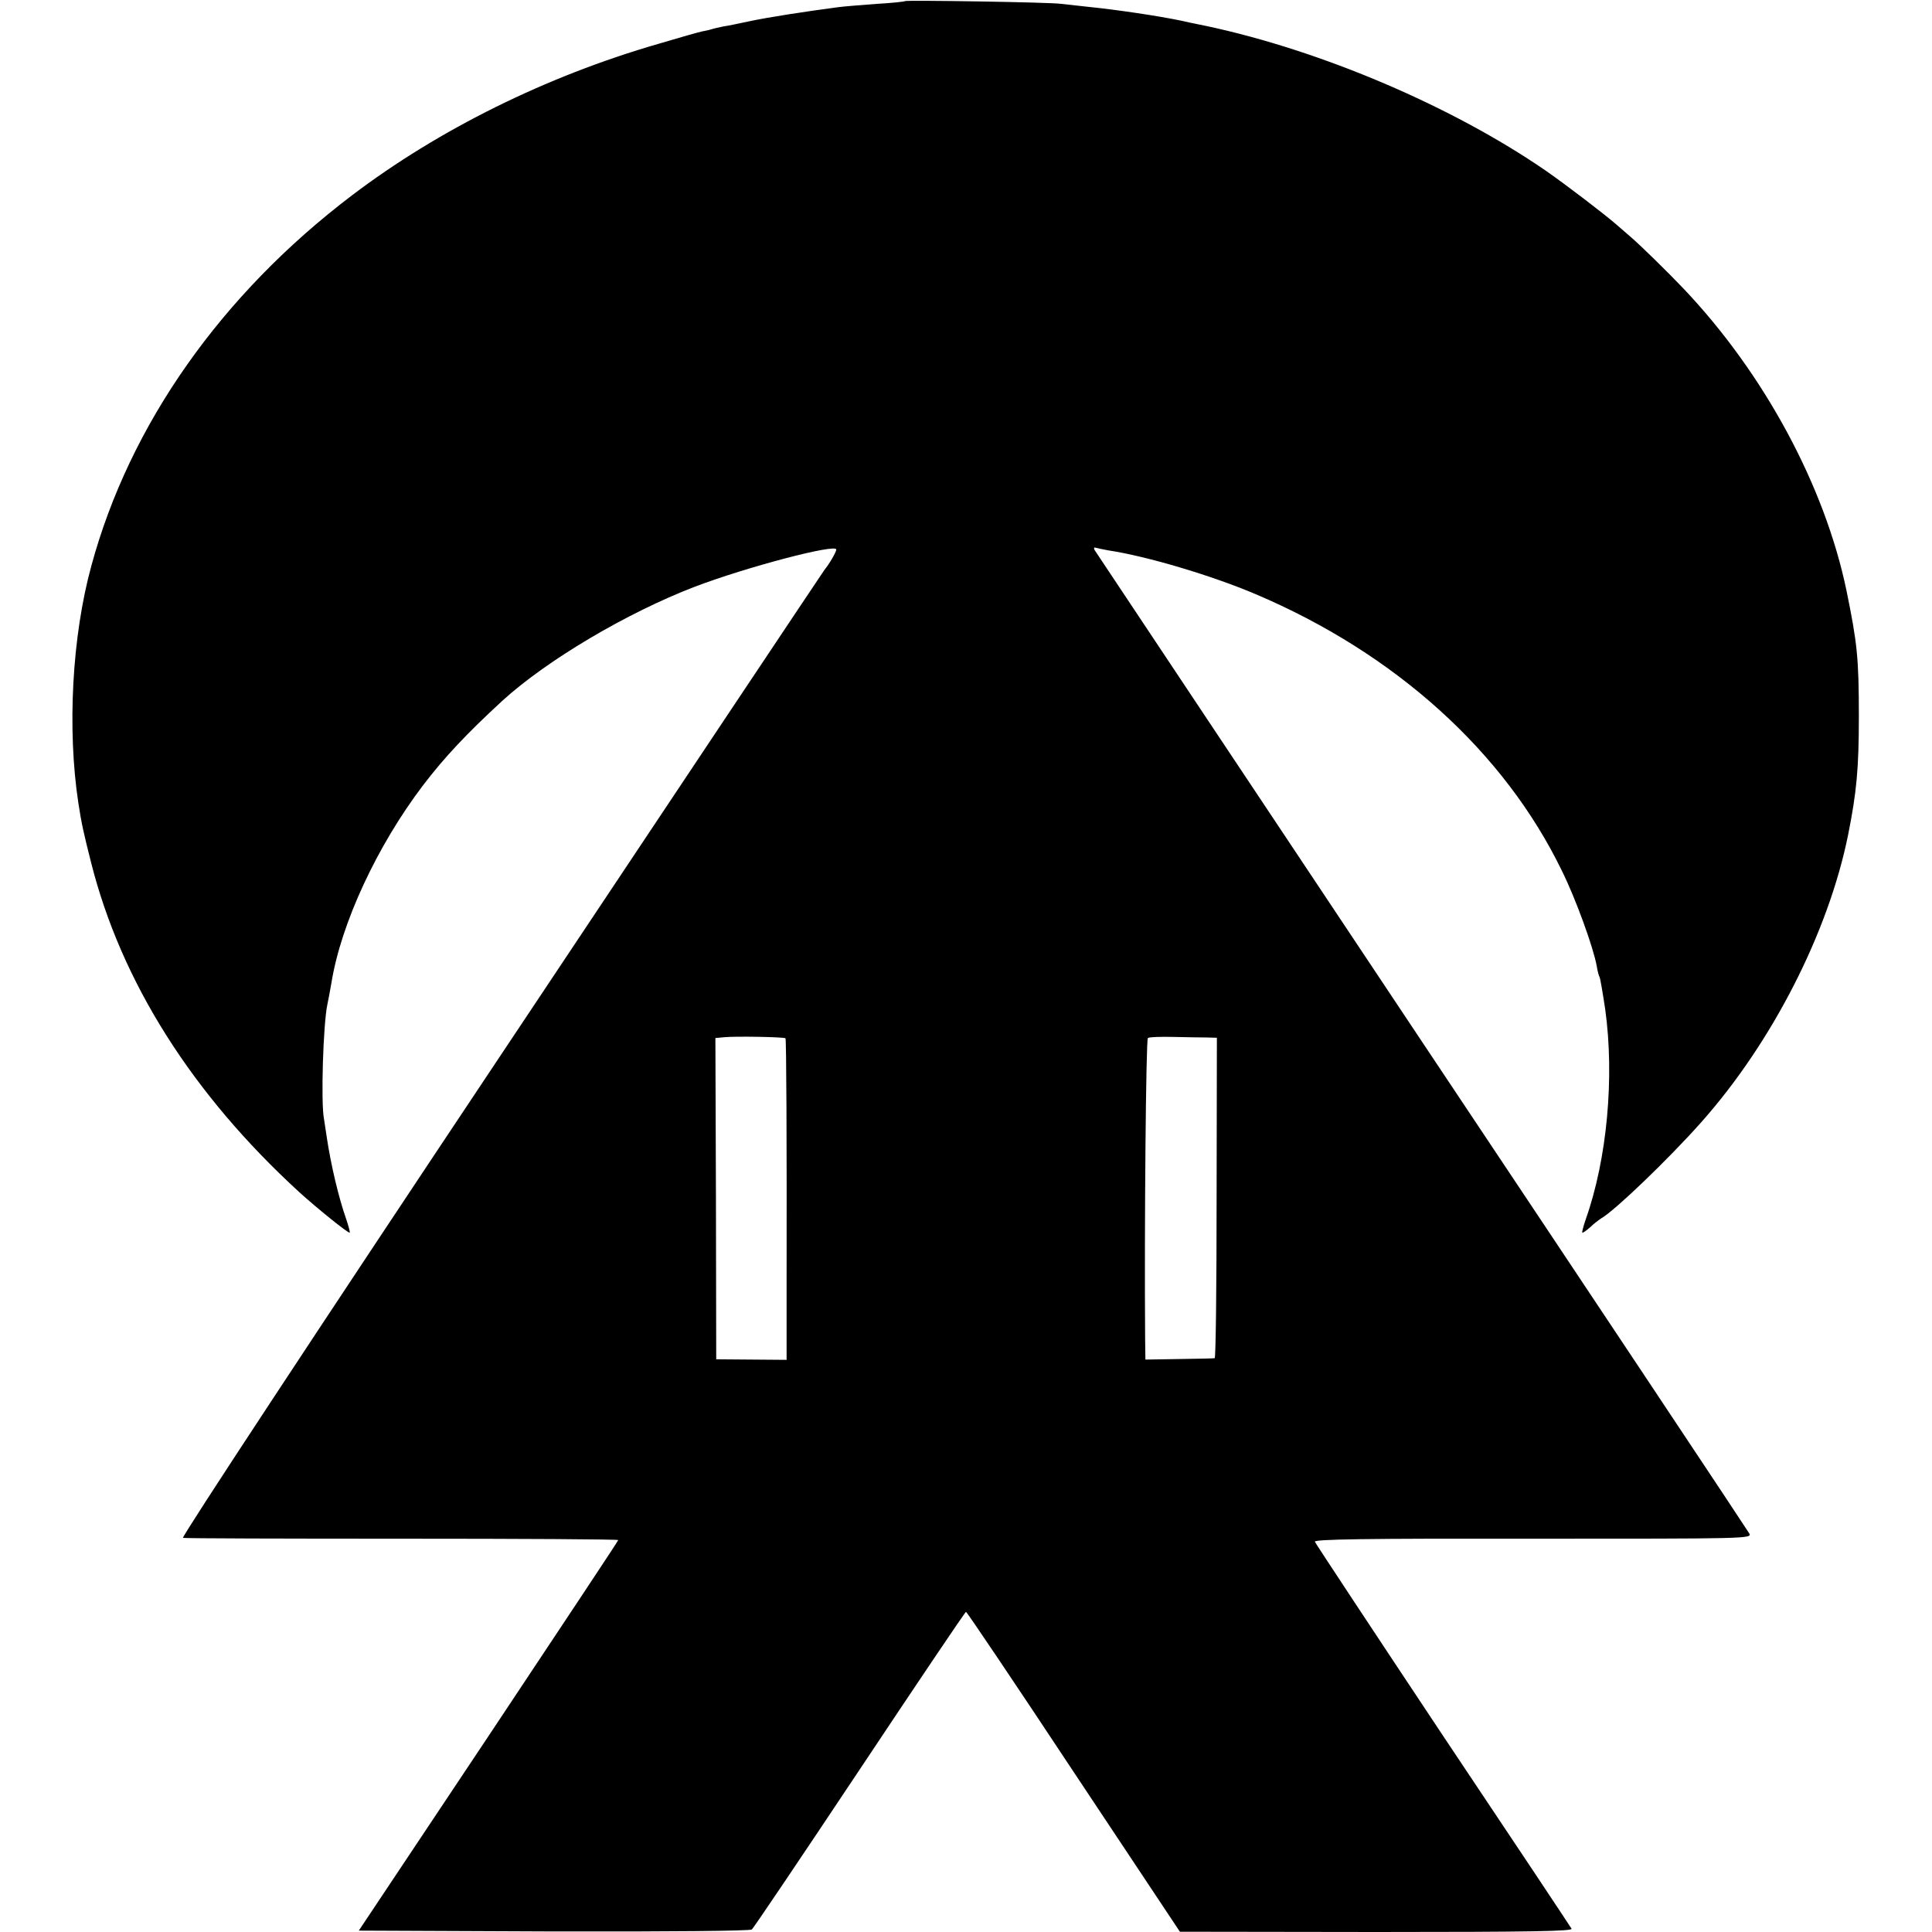
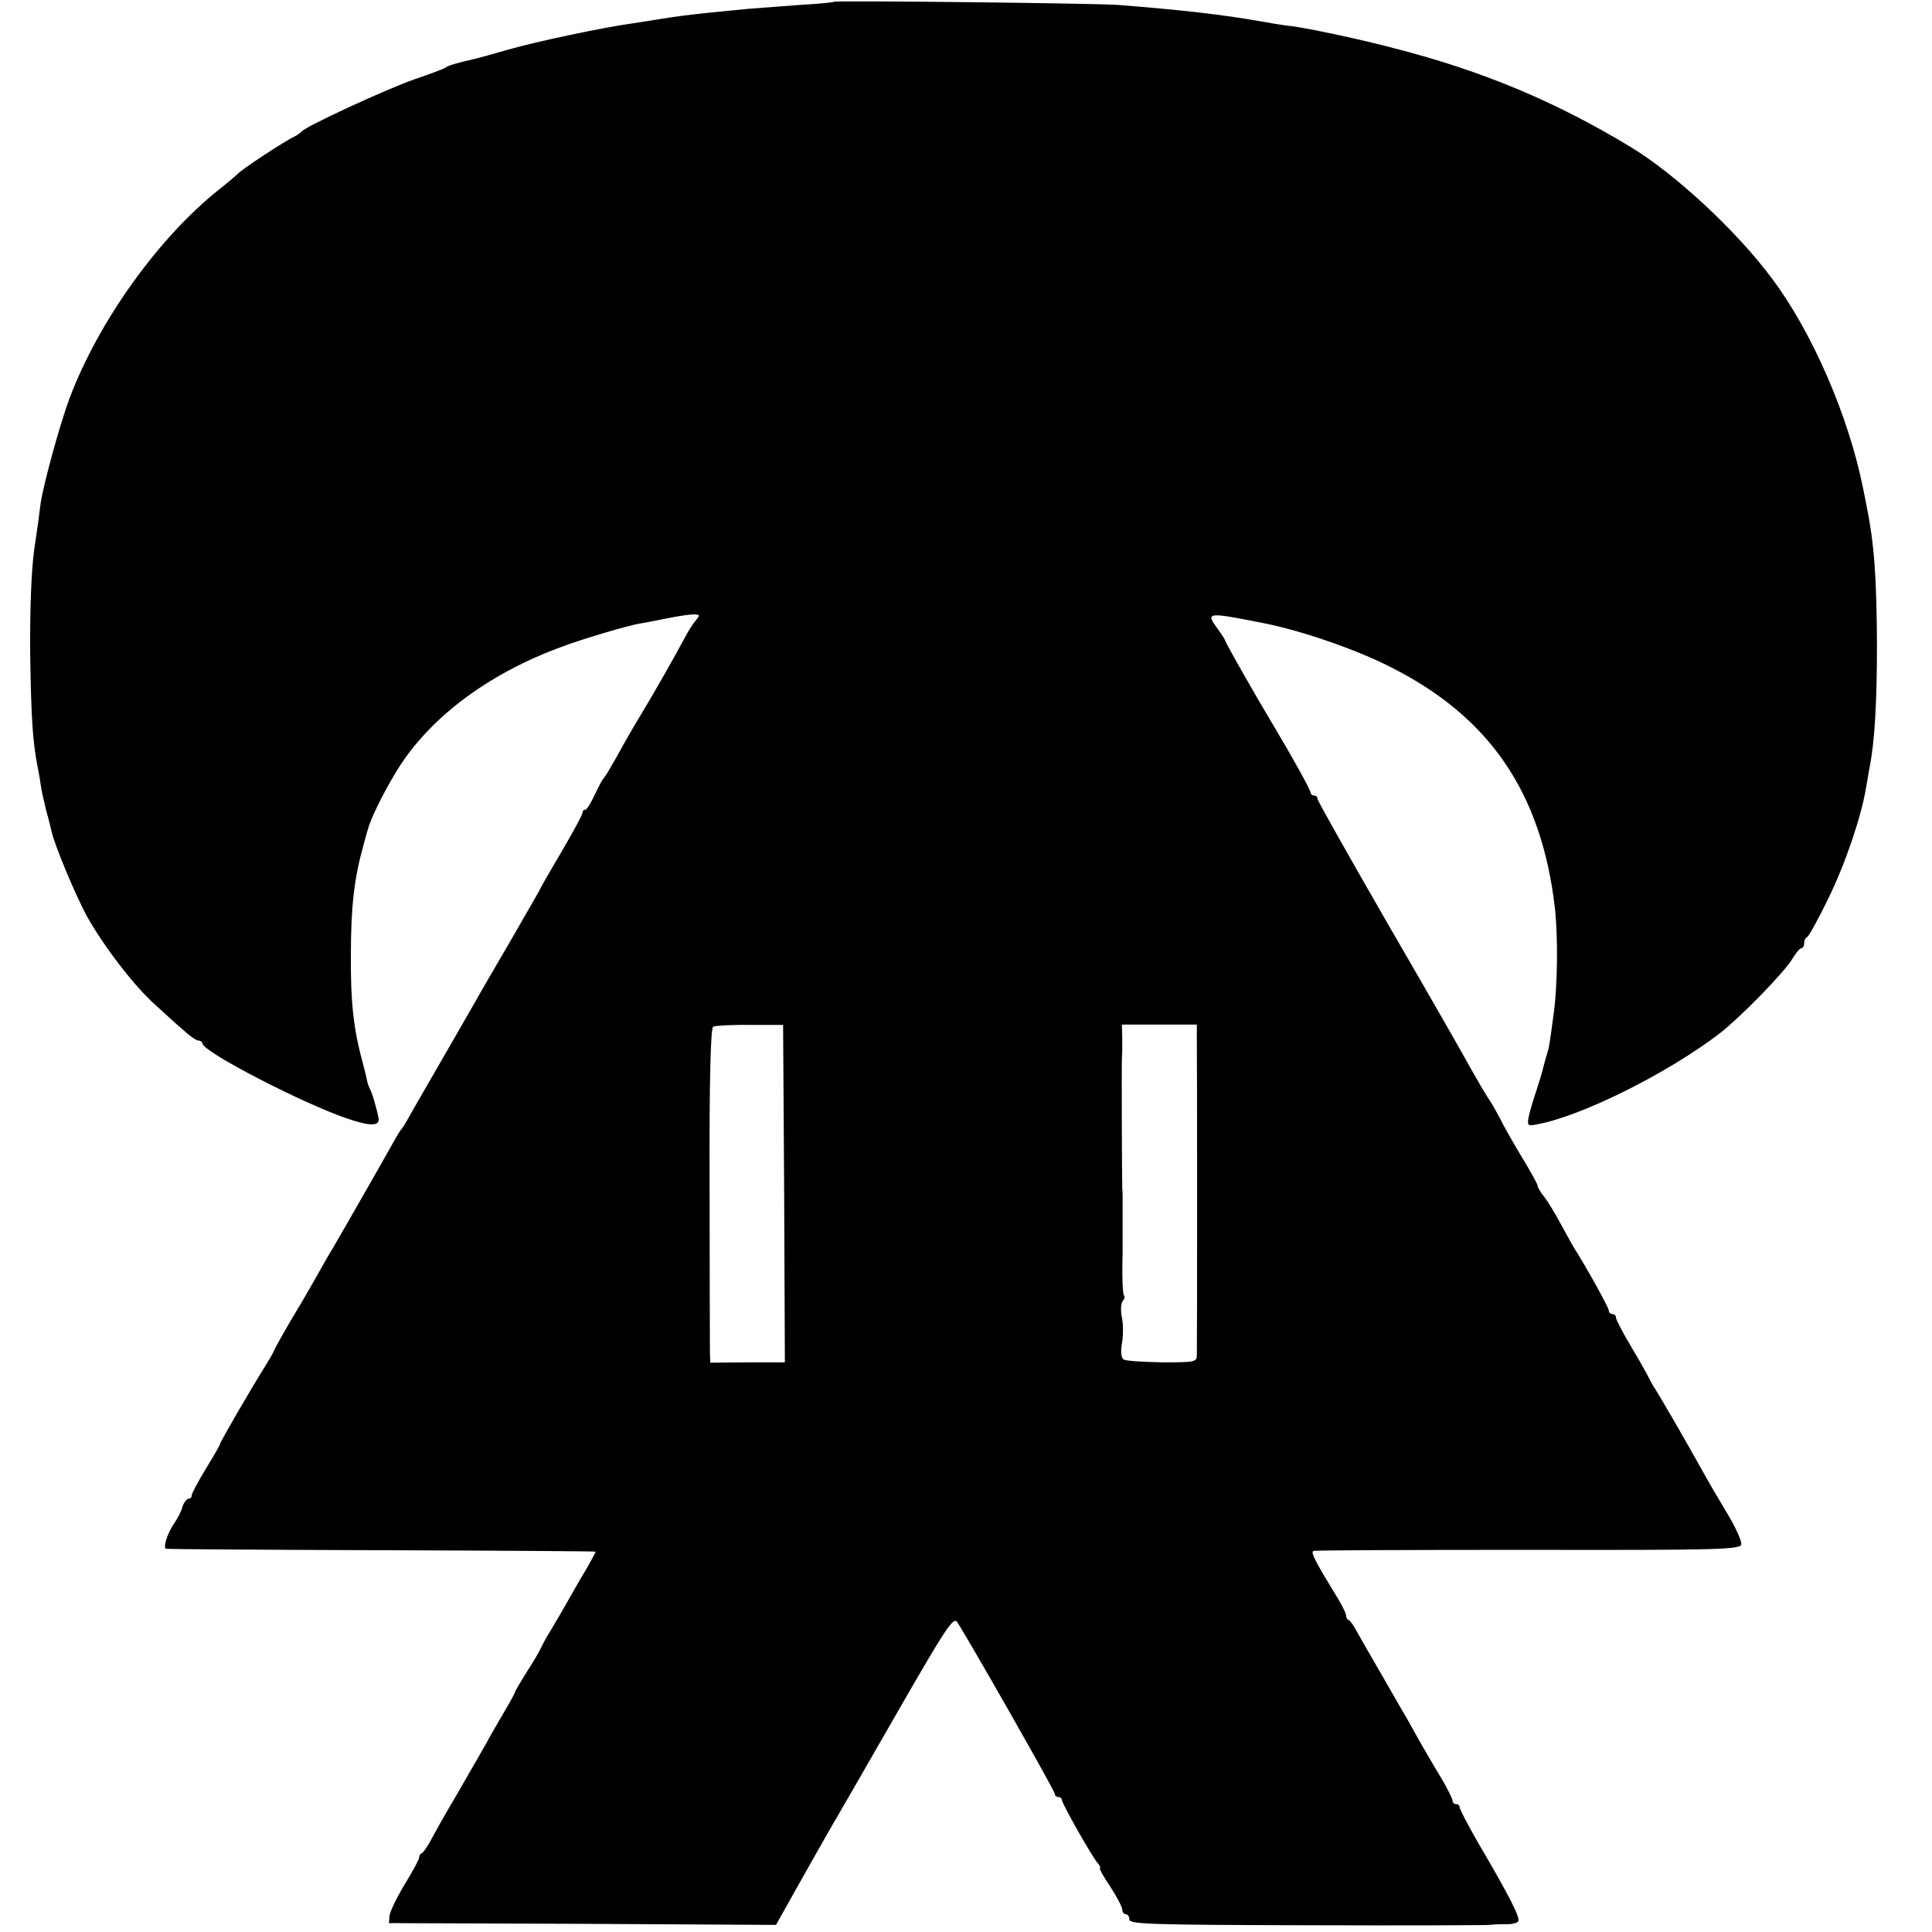
- <svg xmlns="http://www.w3.org/2000/svg" version="1.0" width="700pt" height="700pt" viewBox="0 0 700 700" preserveAspectRatio="xMidYMid meet">
-   <g transform="translate(0,700) scale(0.1,-0.1)" fill="#000000" stroke="none">
-     <path d="M3279 6996 c-2 -2 -48 -7 -102 -10 -54 -4 -117 -9 -140 -12 -121 -16 -250 -36 -317 -50 -41 -9 -86 -18 -100 -20 -14 -3 -33 -7 -42 -10 -9 -3 -25 -6 -35 -8 -10 -2 -81 -22 -158 -45 -405 -117 -795 -310 -1110 -549 -473 -359 -805 -830 -944 -1342 -70 -255 -88 -591 -47 -860 11 -73 19 -108 46 -215 109 -432 366 -839 755 -1195 65 -59 178 -150 182 -146 2 1 -4 23 -12 47 -28 79 -56 198 -71 298 -4 25 -8 55 -10 66 -12 59 -3 344 12 415 3 14 10 50 15 80 35 215 165 495 332 715 78 102 156 185 286 305 162 148 453 320 698 414 189 72 513 157 513 135 0 -9 -25 -52 -43 -74 -4 -5 -532 -796 -1172 -1757 -658 -987 -1159 -1748 -1152 -1750 7 -2 364 -3 795 -3 430 0 782 -2 782 -5 0 -3 -212 -322 -470 -710 l-470 -705 706 -3 c423 -1 711 2 718 7 6 5 182 266 391 580 209 314 382 571 385 571 3 0 179 -261 390 -580 l385 -579 713 -1 c568 0 712 3 706 12 -4 7 -214 323 -467 701 -252 379 -460 694 -463 701 -3 9 179 12 790 11 781 0 794 0 784 19 -6 11 -540 814 -1188 1785 -647 971 -1180 1772 -1184 1778 -4 8 -2 11 6 8 7 -2 27 -6 43 -9 140 -21 375 -91 535 -159 506 -215 900 -571 1109 -1002 51 -103 114 -278 126 -344 3 -19 8 -38 11 -42 2 -4 11 -56 20 -116 34 -245 7 -543 -71 -762 -8 -24 -14 -46 -12 -47 2 -2 14 7 28 19 13 13 32 27 41 33 48 27 245 216 362 348 257 289 461 689 532 1041 31 155 39 241 39 430 0 211 -6 266 -45 456 -79 379 -298 785 -589 1092 -56 59 -157 158 -191 187 -14 12 -38 33 -53 46 -41 36 -182 144 -257 196 -337 232 -812 435 -1230 524 -41 8 -82 17 -90 19 -81 17 -235 40 -335 50 -38 4 -83 9 -100 11 -37 6 -561 14 -566 10z m-433 -3758 c3 -4 5 -357 4 -894 l0 -271 -127 1 -128 1 -1 582 -2 582 32 3 c41 4 217 1 222 -4z m1526 3 l37 -1 -1 -580 c0 -319 -3 -581 -7 -581 -3 -1 -61 -2 -128 -3 l-123 -2 -1 75 c-3 403 3 1086 10 1090 5 4 47 5 93 4 45 -1 100 -2 120 -2z" />
+ <svg xmlns="http://www.w3.org/2000/svg" version="1.0" width="544pt" height="544pt" viewBox="0 0 544 544" preserveAspectRatio="xMidYMid meet">
+   <g transform="translate(0,544) scale(0.1,-0.1)" fill="#000000" stroke="none">
+     <path d="M2348 5435 c-2 -2 -46 -6 -98 -9 -52 -4 -117 -9 -145 -11 -27 -3 -73 -7 -101 -10 -51 -5 -107 -12 -154 -20 -14 -2 -45 -7 -70 -11 -75 -10 -271 -51 -350 -74 -41 -12 -82 -23 -90 -25 -57 -13 -76 -19 -85 -25 -5 -4 -46 -19 -90 -34 -77 -27 -305 -132 -315 -146 -3 -3 -12 -10 -20 -14 -30 -14 -148 -92 -160 -105 -3 -3 -27 -24 -55 -46 -170 -136 -338 -371 -419 -586 -28 -75 -75 -247 -82 -299 -2 -19 -10 -78 -18 -130 -8 -60 -12 -169 -11 -295 3 -182 7 -242 21 -315 3 -14 7 -37 9 -52 2 -15 9 -46 15 -70 7 -24 13 -50 15 -58 7 -36 70 -187 102 -244 47 -83 133 -195 191 -246 26 -24 61 -56 79 -71 17 -16 36 -29 42 -29 6 0 11 -4 11 -8 0 -23 282 -169 409 -212 65 -22 91 -21 87 2 -6 29 -19 74 -25 83 -3 6 -6 15 -7 20 -1 6 -6 28 -12 50 -27 98 -35 175 -34 305 0 136 9 214 34 305 6 22 12 45 14 50 6 26 40 96 76 156 90 153 260 282 473 359 56 21 177 57 215 64 14 2 49 9 79 15 29 6 63 11 74 11 18 0 19 -2 6 -17 -8 -10 -19 -27 -25 -38 -40 -74 -78 -141 -119 -210 -27 -44 -62 -105 -78 -135 -17 -30 -33 -57 -36 -60 -4 -3 -15 -24 -26 -47 -11 -24 -23 -43 -27 -43 -5 0 -8 -4 -8 -9 0 -5 -27 -55 -60 -111 -33 -56 -60 -103 -60 -105 0 -1 -36 -63 -79 -138 -43 -74 -90 -154 -103 -178 -14 -24 -60 -105 -103 -179 -43 -74 -83 -144 -89 -155 -6 -11 -13 -22 -16 -25 -3 -3 -10 -14 -16 -25 -12 -22 -160 -282 -185 -323 -9 -15 -27 -47 -41 -72 -14 -25 -46 -80 -72 -123 -25 -43 -46 -81 -46 -83 0 -2 -11 -21 -24 -42 -38 -60 -126 -212 -126 -217 0 -3 -18 -34 -40 -70 -22 -36 -40 -70 -40 -75 0 -6 -4 -10 -9 -10 -5 0 -13 -10 -17 -22 -3 -13 -14 -34 -24 -48 -19 -28 -32 -69 -22 -71 4 -1 277 -3 607 -4 330 -1 601 -3 602 -4 1 0 -12 -25 -29 -54 -17 -28 -42 -72 -56 -97 -14 -25 -34 -58 -44 -75 -10 -16 -21 -37 -25 -45 -3 -8 -21 -39 -40 -68 -18 -29 -33 -54 -33 -57 0 -2 -13 -26 -29 -53 -15 -26 -40 -68 -53 -93 -14 -24 -50 -87 -80 -139 -31 -52 -64 -111 -74 -130 -10 -19 -22 -36 -26 -38 -5 -2 -8 -8 -8 -13 0 -5 -18 -38 -40 -74 -22 -36 -41 -76 -43 -88 l-2 -22 545 -2 545 -3 60 107 c33 59 74 131 90 159 17 29 102 176 189 328 138 240 160 274 171 259 28 -42 275 -475 275 -484 0 -5 5 -9 10 -9 6 0 10 -4 10 -8 0 -10 82 -155 100 -177 7 -8 10 -15 7 -15 -3 0 10 -24 29 -52 19 -29 34 -58 34 -65 0 -7 5 -13 10 -13 6 0 10 -7 10 -15 0 -13 63 -15 503 -16 276 -1 507 0 512 1 6 1 24 2 42 2 18 -1 35 3 38 8 6 10 -23 68 -114 223 -28 49 -51 93 -51 98 0 5 -4 9 -10 9 -5 0 -10 4 -10 10 0 5 -14 33 -31 62 -33 55 -56 94 -94 163 -13 22 -47 81 -75 130 -29 50 -60 104 -69 120 -9 17 -19 32 -23 33 -5 2 -8 8 -8 14 0 6 -14 34 -32 62 -53 87 -68 115 -60 119 4 2 276 3 604 3 534 -1 597 1 601 15 2 8 -15 47 -38 85 -23 38 -57 96 -75 129 -41 74 -117 205 -130 225 -6 8 -13 22 -17 30 -4 8 -26 48 -50 88 -24 40 -43 77 -43 82 0 6 -4 10 -10 10 -5 0 -10 4 -10 10 0 8 -62 120 -100 180 -5 8 -21 38 -36 65 -15 28 -35 61 -45 74 -11 13 -19 27 -19 31 0 5 -20 41 -45 82 -24 40 -52 89 -61 108 -10 19 -25 46 -35 60 -9 14 -30 50 -47 80 -16 30 -120 212 -231 403 -110 191 -201 352 -201 357 0 6 -4 10 -10 10 -5 0 -10 4 -10 9 0 7 -51 99 -100 181 -50 83 -140 241 -140 246 0 2 -10 18 -22 34 -34 47 -30 47 132 15 105 -21 257 -73 355 -123 279 -140 425 -353 463 -677 9 -79 8 -218 -3 -297 -12 -91 -13 -96 -19 -116 -4 -11 -8 -29 -11 -39 -2 -10 -11 -40 -20 -67 -9 -27 -19 -60 -21 -73 -4 -22 -2 -24 23 -19 124 22 367 143 515 256 58 45 181 171 204 209 10 17 22 31 26 31 4 0 8 6 8 14 0 8 4 16 9 18 4 2 31 50 59 108 48 98 92 228 106 310 3 19 8 45 10 58 14 69 21 177 21 347 -1 189 -7 281 -30 395 -3 14 -7 34 -9 45 -41 204 -143 439 -256 590 -101 136 -274 296 -400 372 -210 127 -415 213 -660 276 -97 26 -245 57 -290 63 -14 1 -52 7 -85 13 -112 20 -229 33 -405 47 -65 5 -797 13 -802 9z m-140 -3356 l2 -475 -105 0 -105 -1 -1 26 c0 14 -1 226 -1 470 -1 299 3 445 10 450 5 3 52 6 104 5 l93 0 3 -475z m1162 426 c1 -52 1 -844 0 -881 0 -19 -6 -20 -97 -20 -54 1 -103 4 -109 8 -7 5 -9 21 -5 45 4 21 4 54 0 73 -4 19 -3 40 2 46 5 6 7 13 4 16 -4 4 -6 57 -4 118 0 8 0 42 0 75 0 33 0 67 0 75 0 8 0 24 -1 35 -1 26 -2 345 -1 365 1 8 1 33 1 55 l-1 40 106 0 105 0 0 -50z" />
  </g>
</svg>
